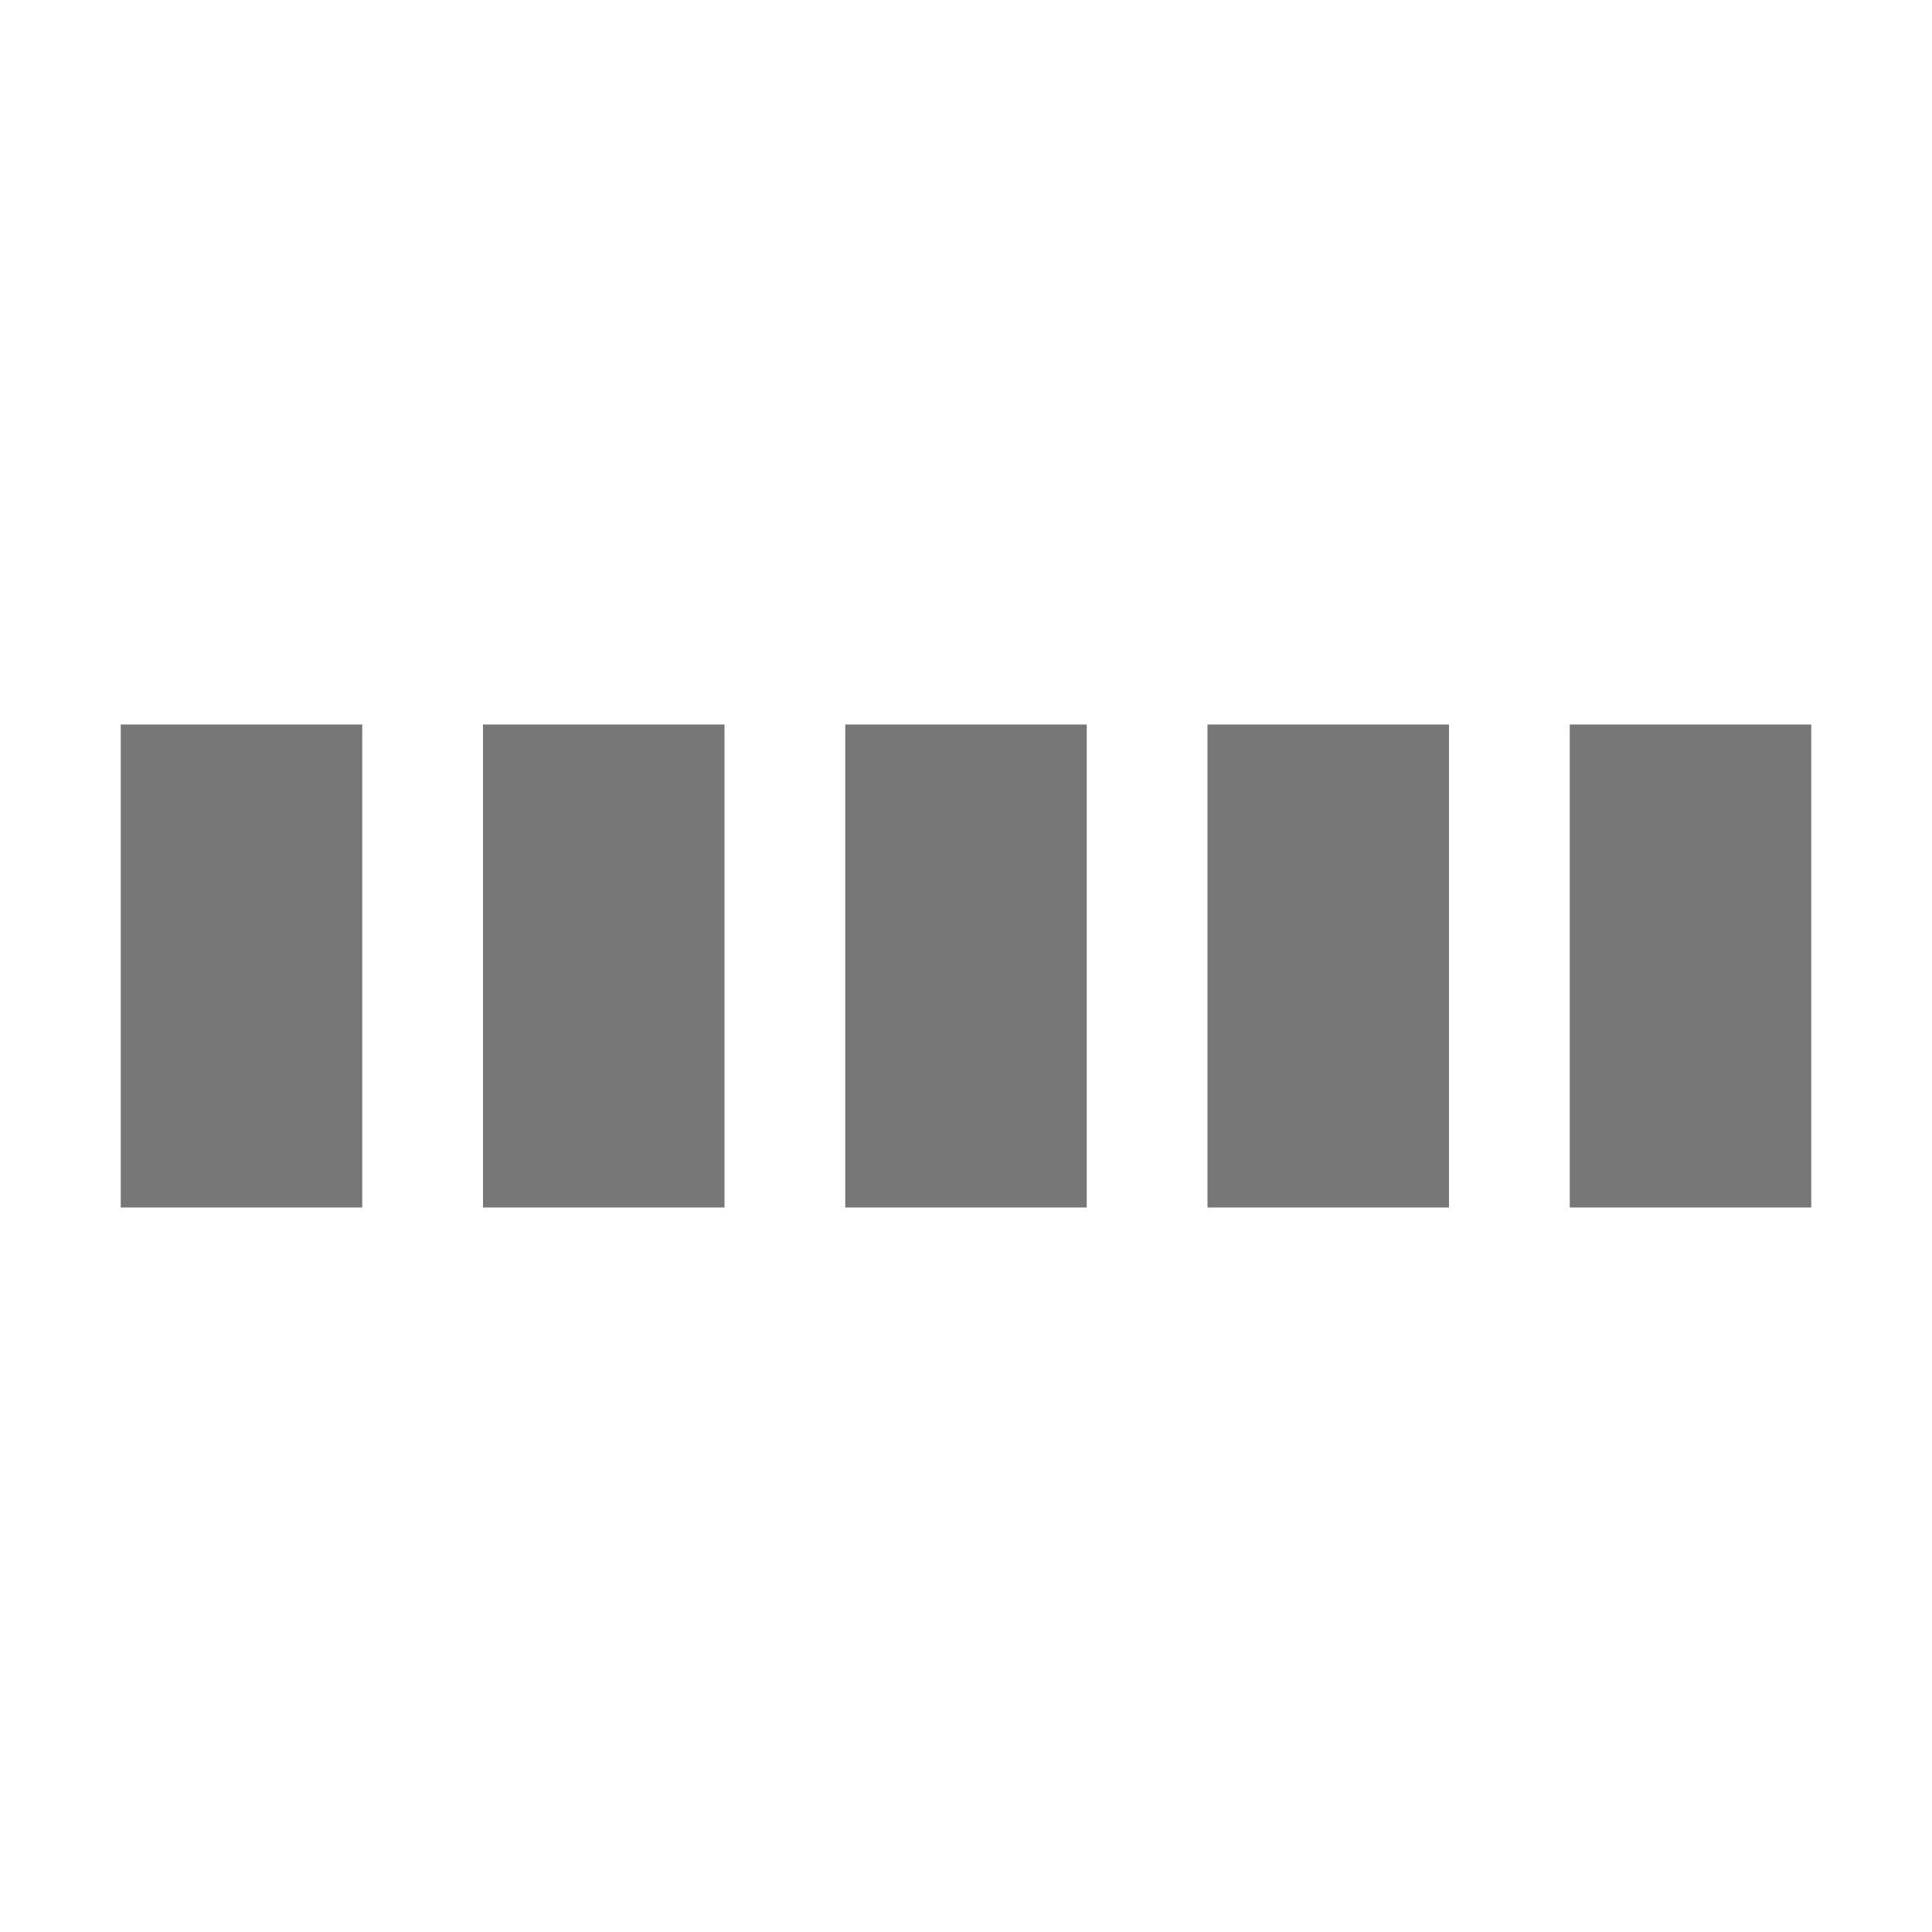
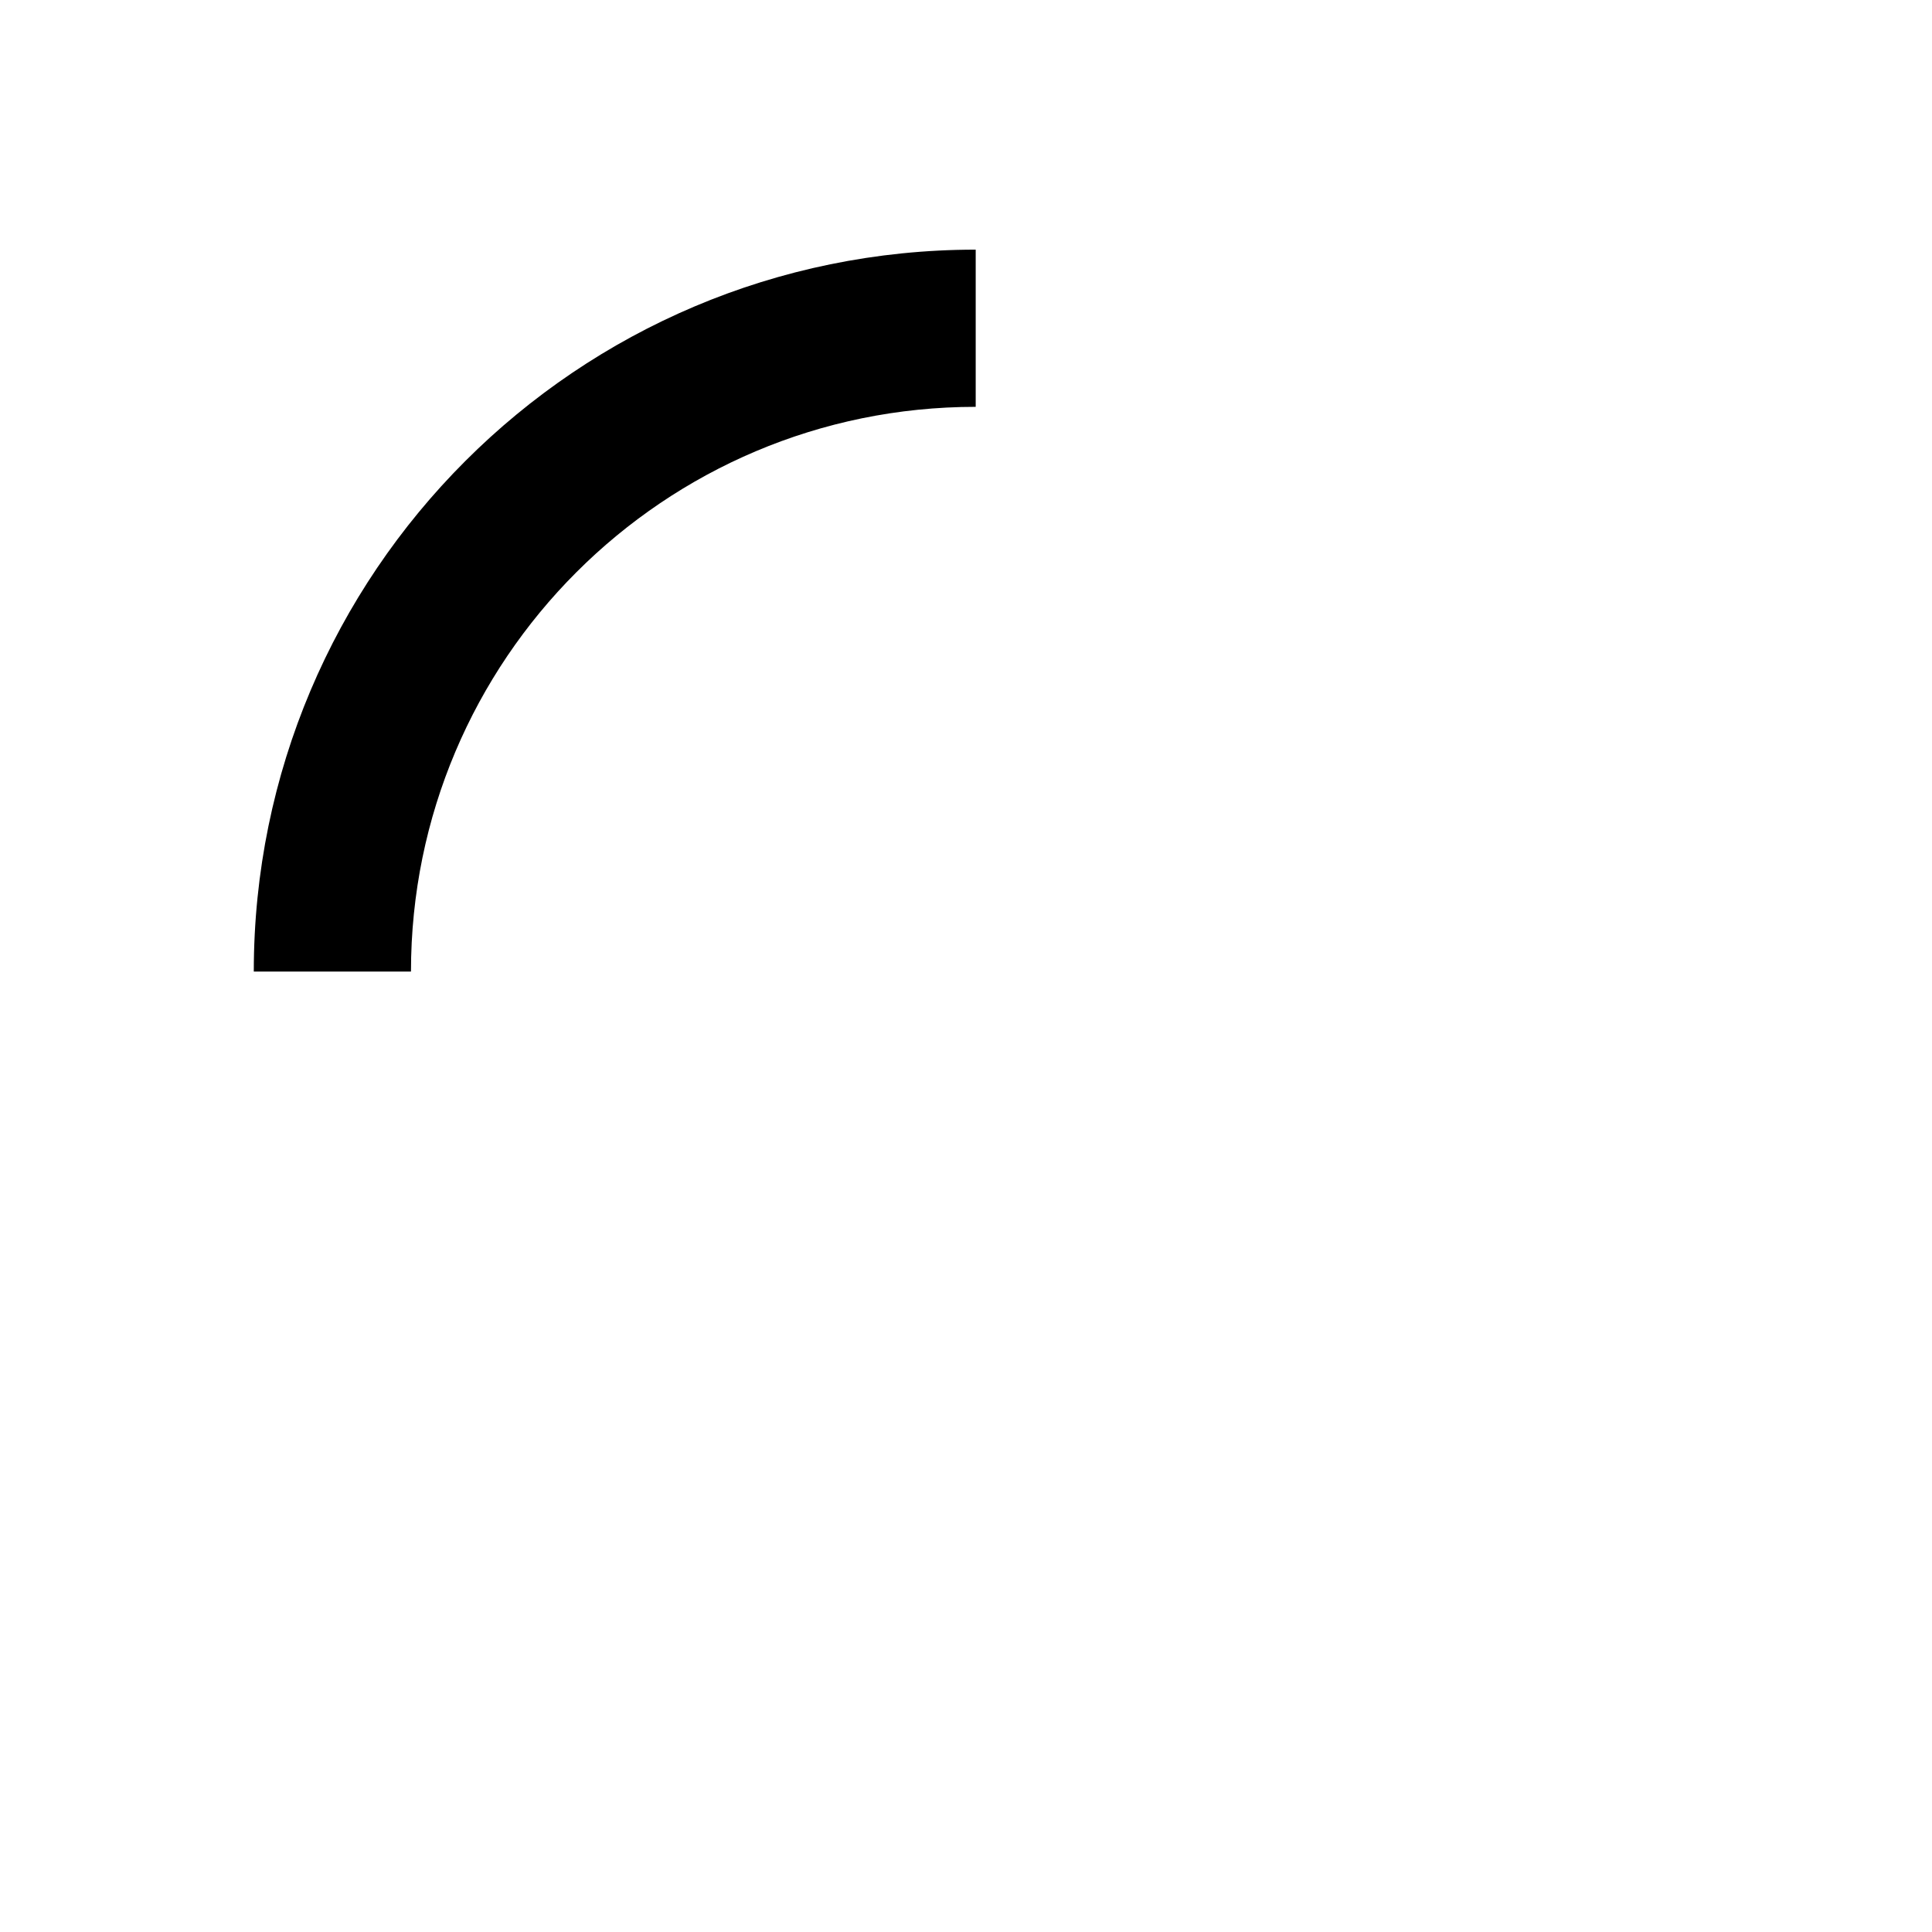
- <svg xmlns="http://www.w3.org/2000/svg" viewBox="0 0 32 32" width="32" height="32" fill="#777">
-   <path transform="translate(2)" d="M0 12 V20 H4 V12z">
-     <animate attributeName="d" values="M0 12 V20 H4 V12z; M0 4 V28 H4 V4z; M0 12 V20 H4 V12z; M0 12 V20 H4 V12z" dur="1.2s" repeatCount="indefinite" begin="0" keytimes="0;.2;.5;1" keySplines="0.2 0.2 0.4 0.8;0.2 0.6 0.4 0.8;0.2 0.8 0.4 0.8" calcMode="spline" />
-   </path>
-   <path transform="translate(8)" d="M0 12 V20 H4 V12z">
-     <animate attributeName="d" values="M0 12 V20 H4 V12z; M0 4 V28 H4 V4z; M0 12 V20 H4 V12z; M0 12 V20 H4 V12z" dur="1.2s" repeatCount="indefinite" begin="0.2" keytimes="0;.2;.5;1" keySplines="0.2 0.2 0.4 0.8;0.2 0.6 0.4 0.8;0.2 0.8 0.4 0.8" calcMode="spline" />
-   </path>
-   <path transform="translate(14)" d="M0 12 V20 H4 V12z">
-     <animate attributeName="d" values="M0 12 V20 H4 V12z; M0 4 V28 H4 V4z; M0 12 V20 H4 V12z; M0 12 V20 H4 V12z" dur="1.2s" repeatCount="indefinite" begin="0.4" keytimes="0;.2;.5;1" keySplines="0.2 0.2 0.4 0.8;0.2 0.6 0.4 0.8;0.2 0.8 0.4 0.8" calcMode="spline" />
-   </path>
-   <path transform="translate(20)" d="M0 12 V20 H4 V12z">
-     <animate attributeName="d" values="M0 12 V20 H4 V12z; M0 4 V28 H4 V4z; M0 12 V20 H4 V12z; M0 12 V20 H4 V12z" dur="1.2s" repeatCount="indefinite" begin="0.6" keytimes="0;.2;.5;1" keySplines="0.2 0.2 0.4 0.8;0.2 0.6 0.4 0.8;0.2 0.8 0.4 0.8" calcMode="spline" />
-   </path>
-   <path transform="translate(26)" d="M0 12 V20 H4 V12z">
-     <animate attributeName="d" values="M0 12 V20 H4 V12z; M0 4 V28 H4 V4z; M0 12 V20 H4 V12z; M0 12 V20 H4 V12z" dur="1.2s" repeatCount="indefinite" begin="0.8" keytimes="0;.2;.5;1" keySplines="0.2 0.2 0.4 0.8;0.2 0.6 0.4 0.8;0.2 0.8 0.4 0.8" calcMode="spline" />
+ <svg xmlns="http://www.w3.org/2000/svg" class="loading" x="0px" y="0px" viewBox="0 0 50 50" style="enable-background:new 0 0 50 50;" xml:space="preserve">
+   <path d="M25.251,6.461c-10.318,0-18.683,8.365-18.683,18.683h4.068c0-8.071,6.543-14.615,14.615-14.615V6.461z">
+     <animateTransform attributeType="xml" attributeName="transform" type="rotate" from="0 25 25" to="360 25 25" dur="0.7s" repeatCount="indefinite" />
  </path>
</svg>
